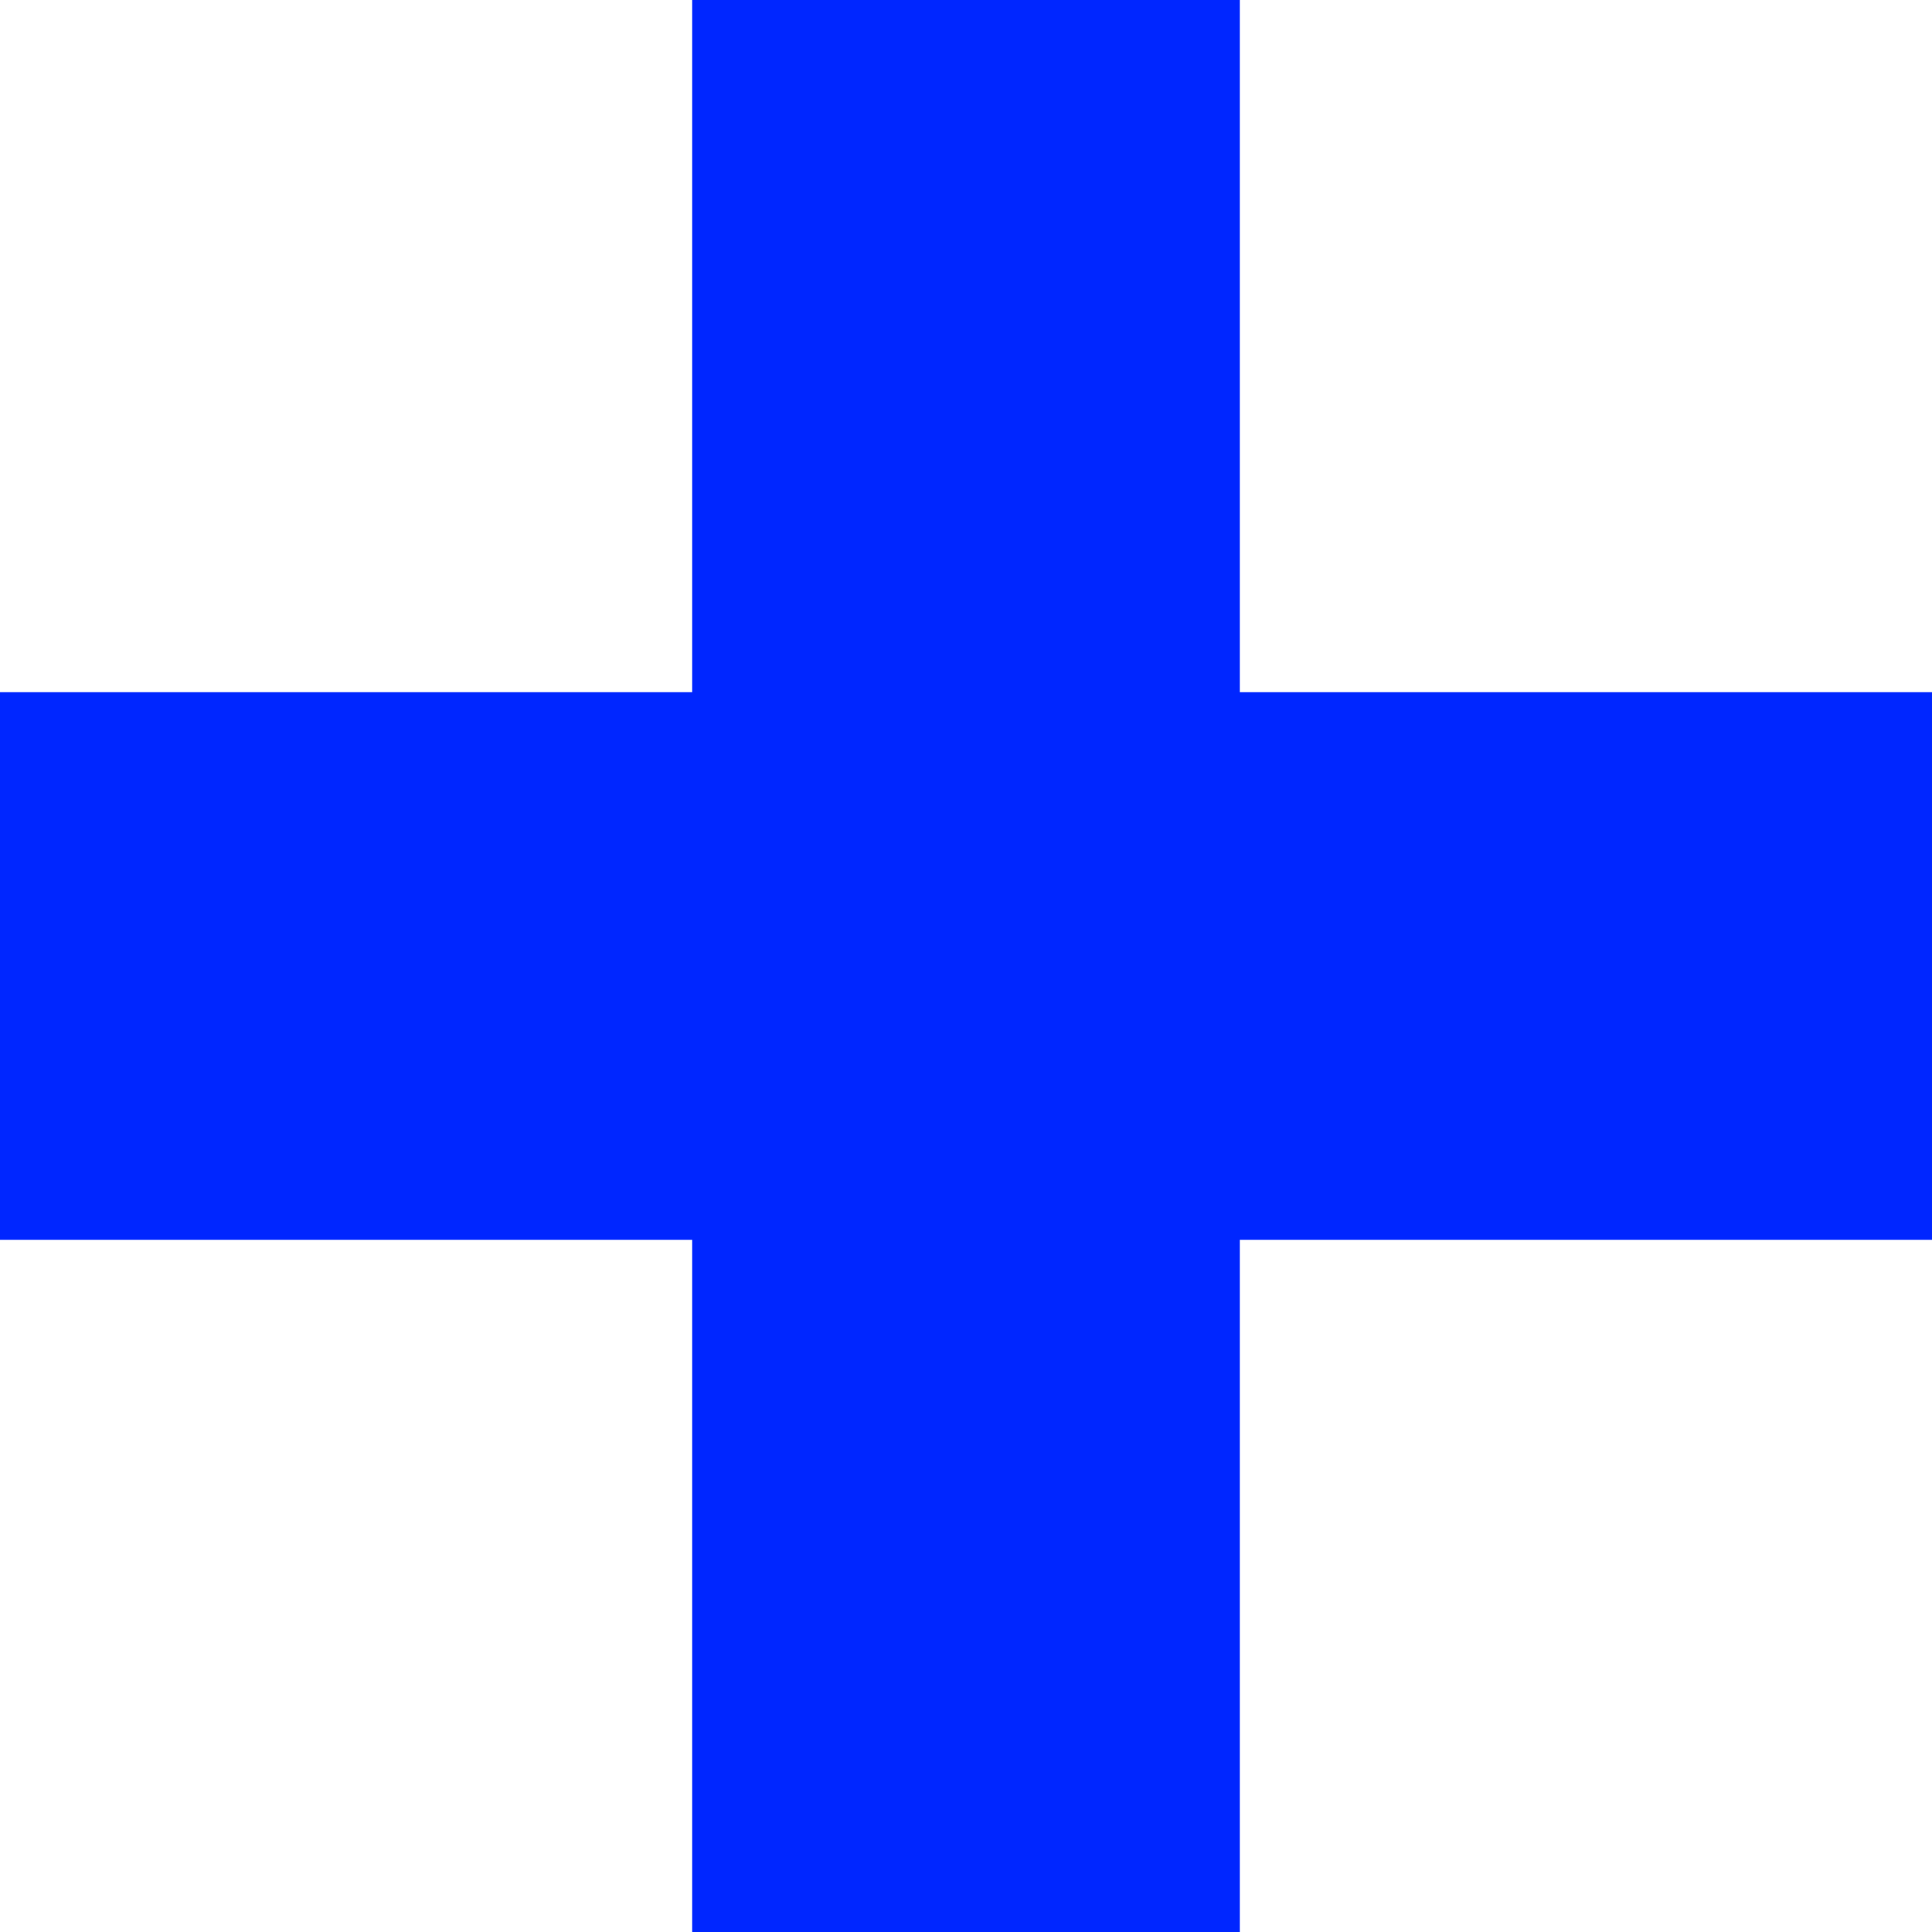
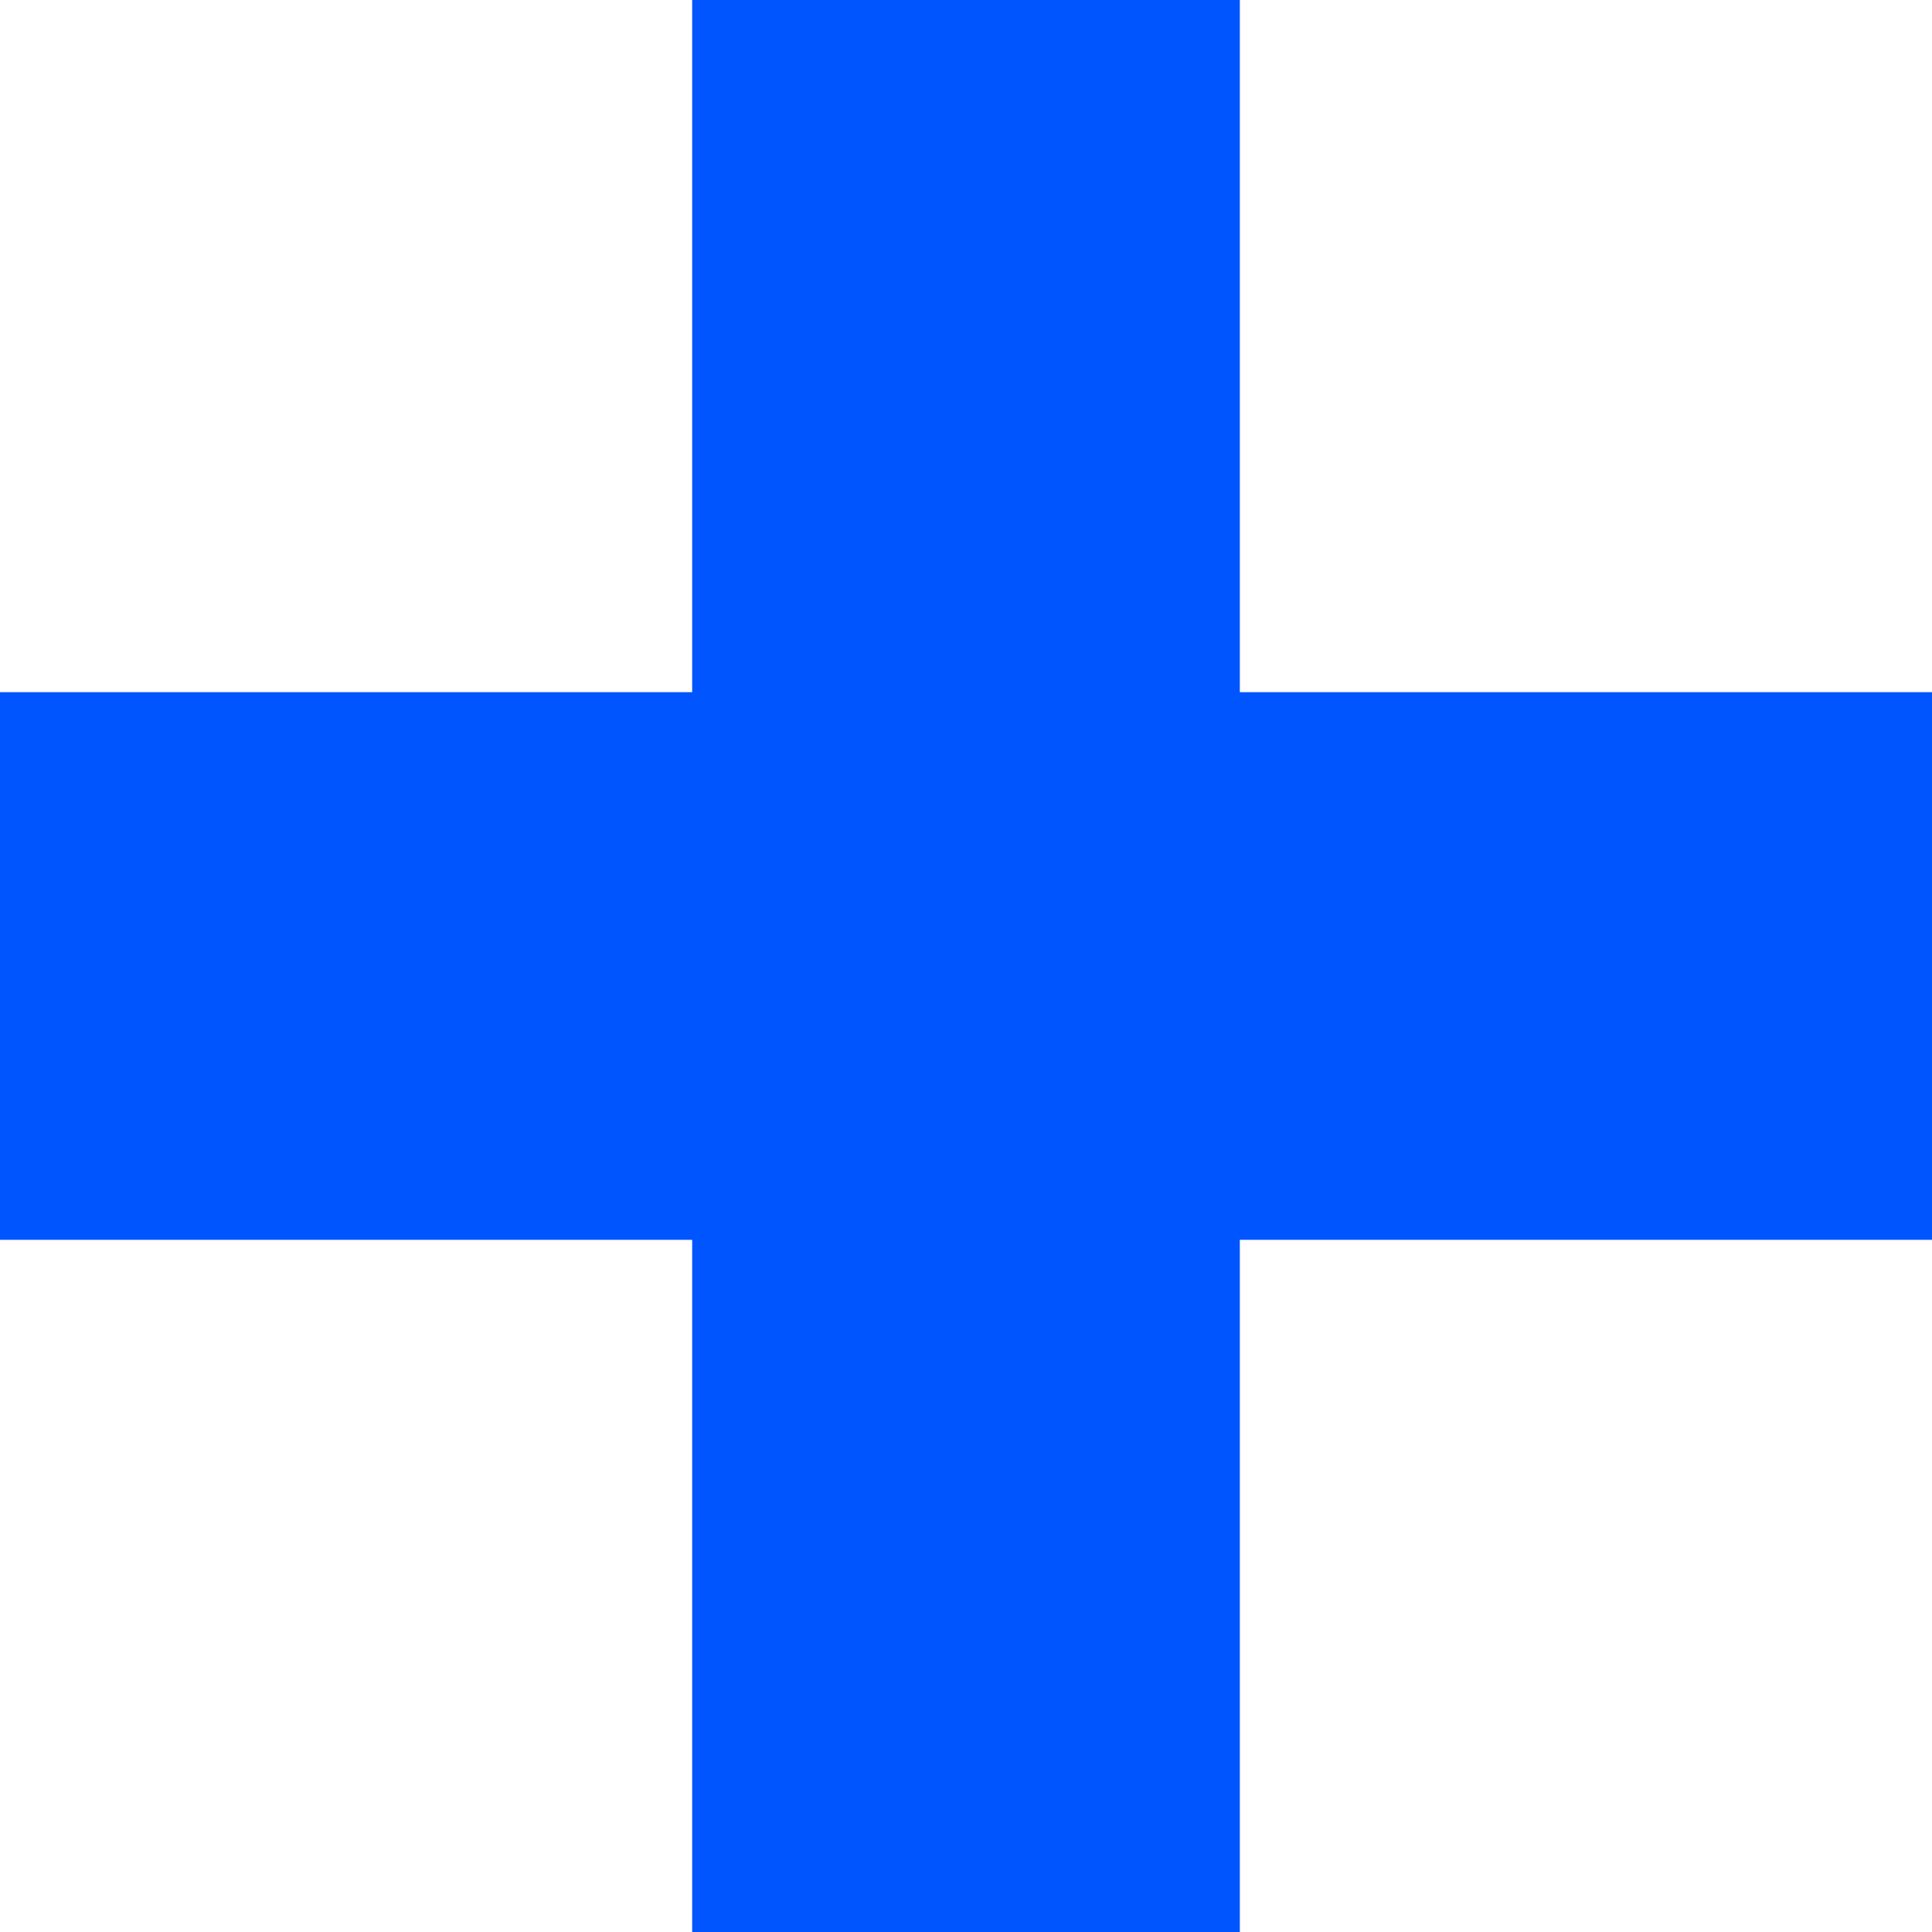
<svg id="svg1" width="12.7" height="12.7" viewBox="0 0 12.7 12.7" version="1.1">
  <g>
     id = "g1"
-     <rect y="0" x="4.55" height="12.7" width="3.6" fill="#0026ff" id="rect1" />
-     <rect y="4.55" x="0" height="3.6" width="12.7" fill="#0026ff" id="rect2" />
+     <rect y="0" x="4.55" height="12.7" width="3.6" fill="#0055ff" id="rect1" />
+     <rect y="4.55" x="0" height="3.6" width="12.7" fill="#0055ff" id="rect2" />
  </g>
</svg>
